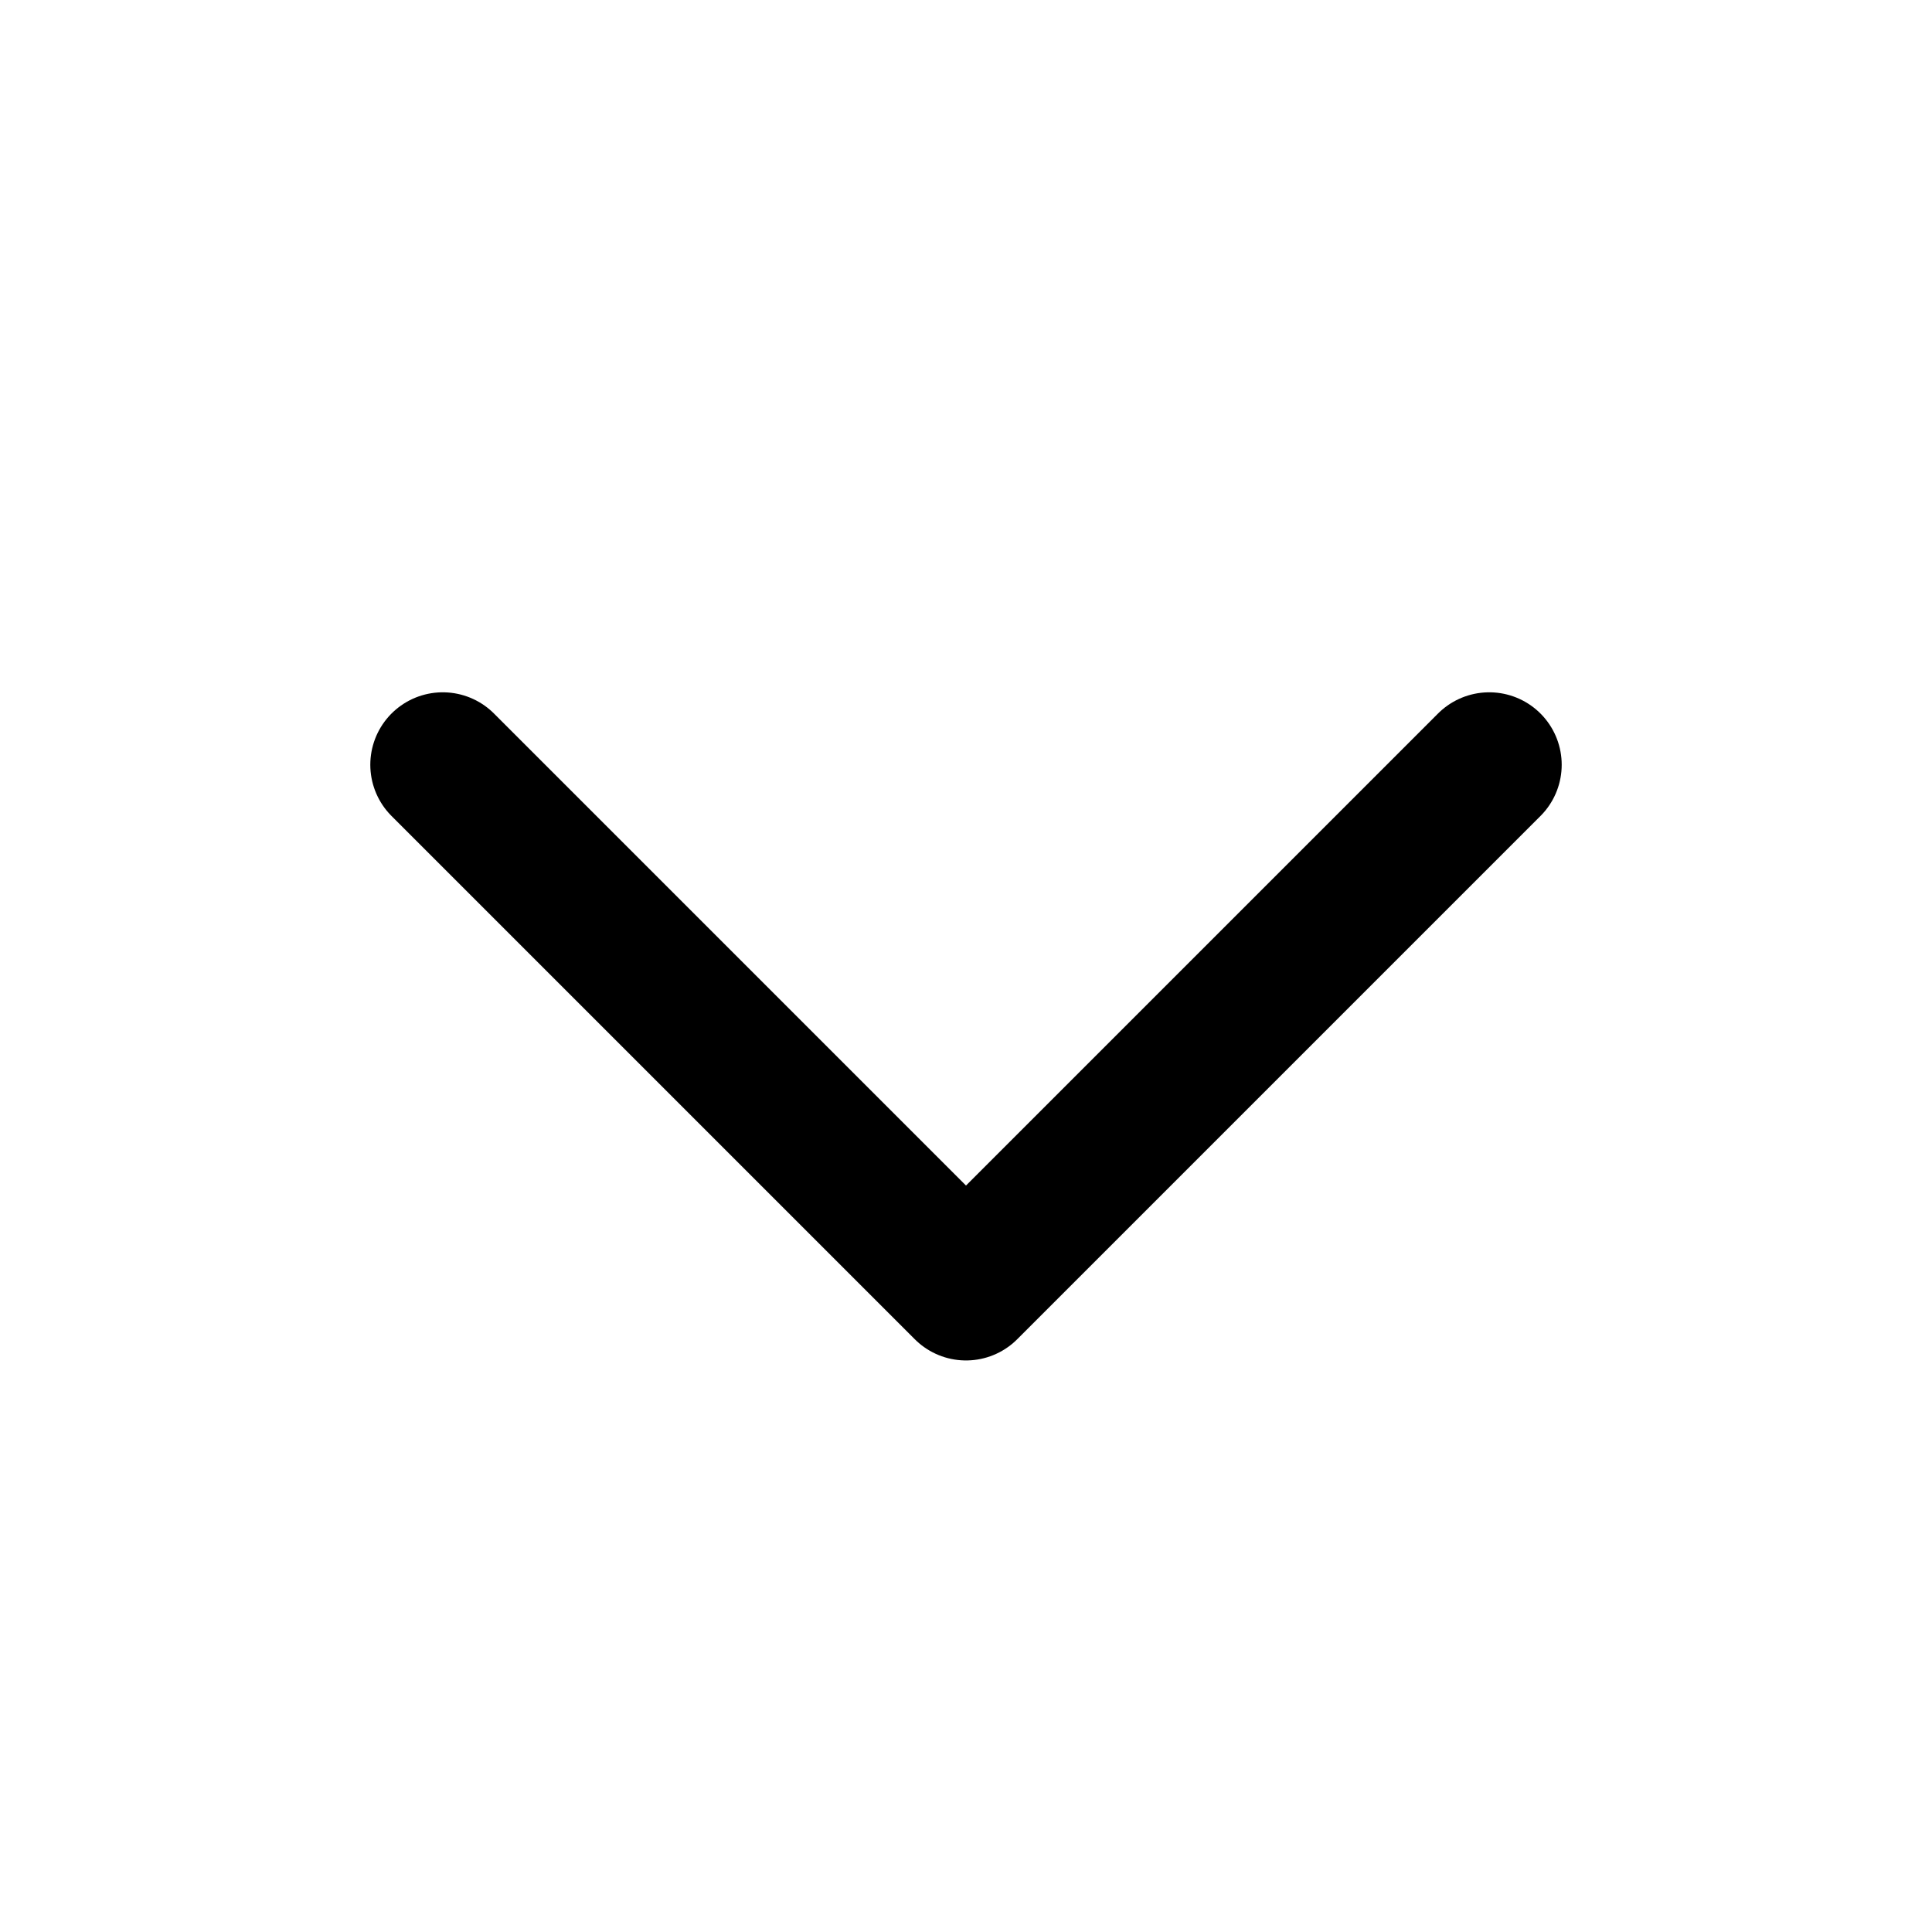
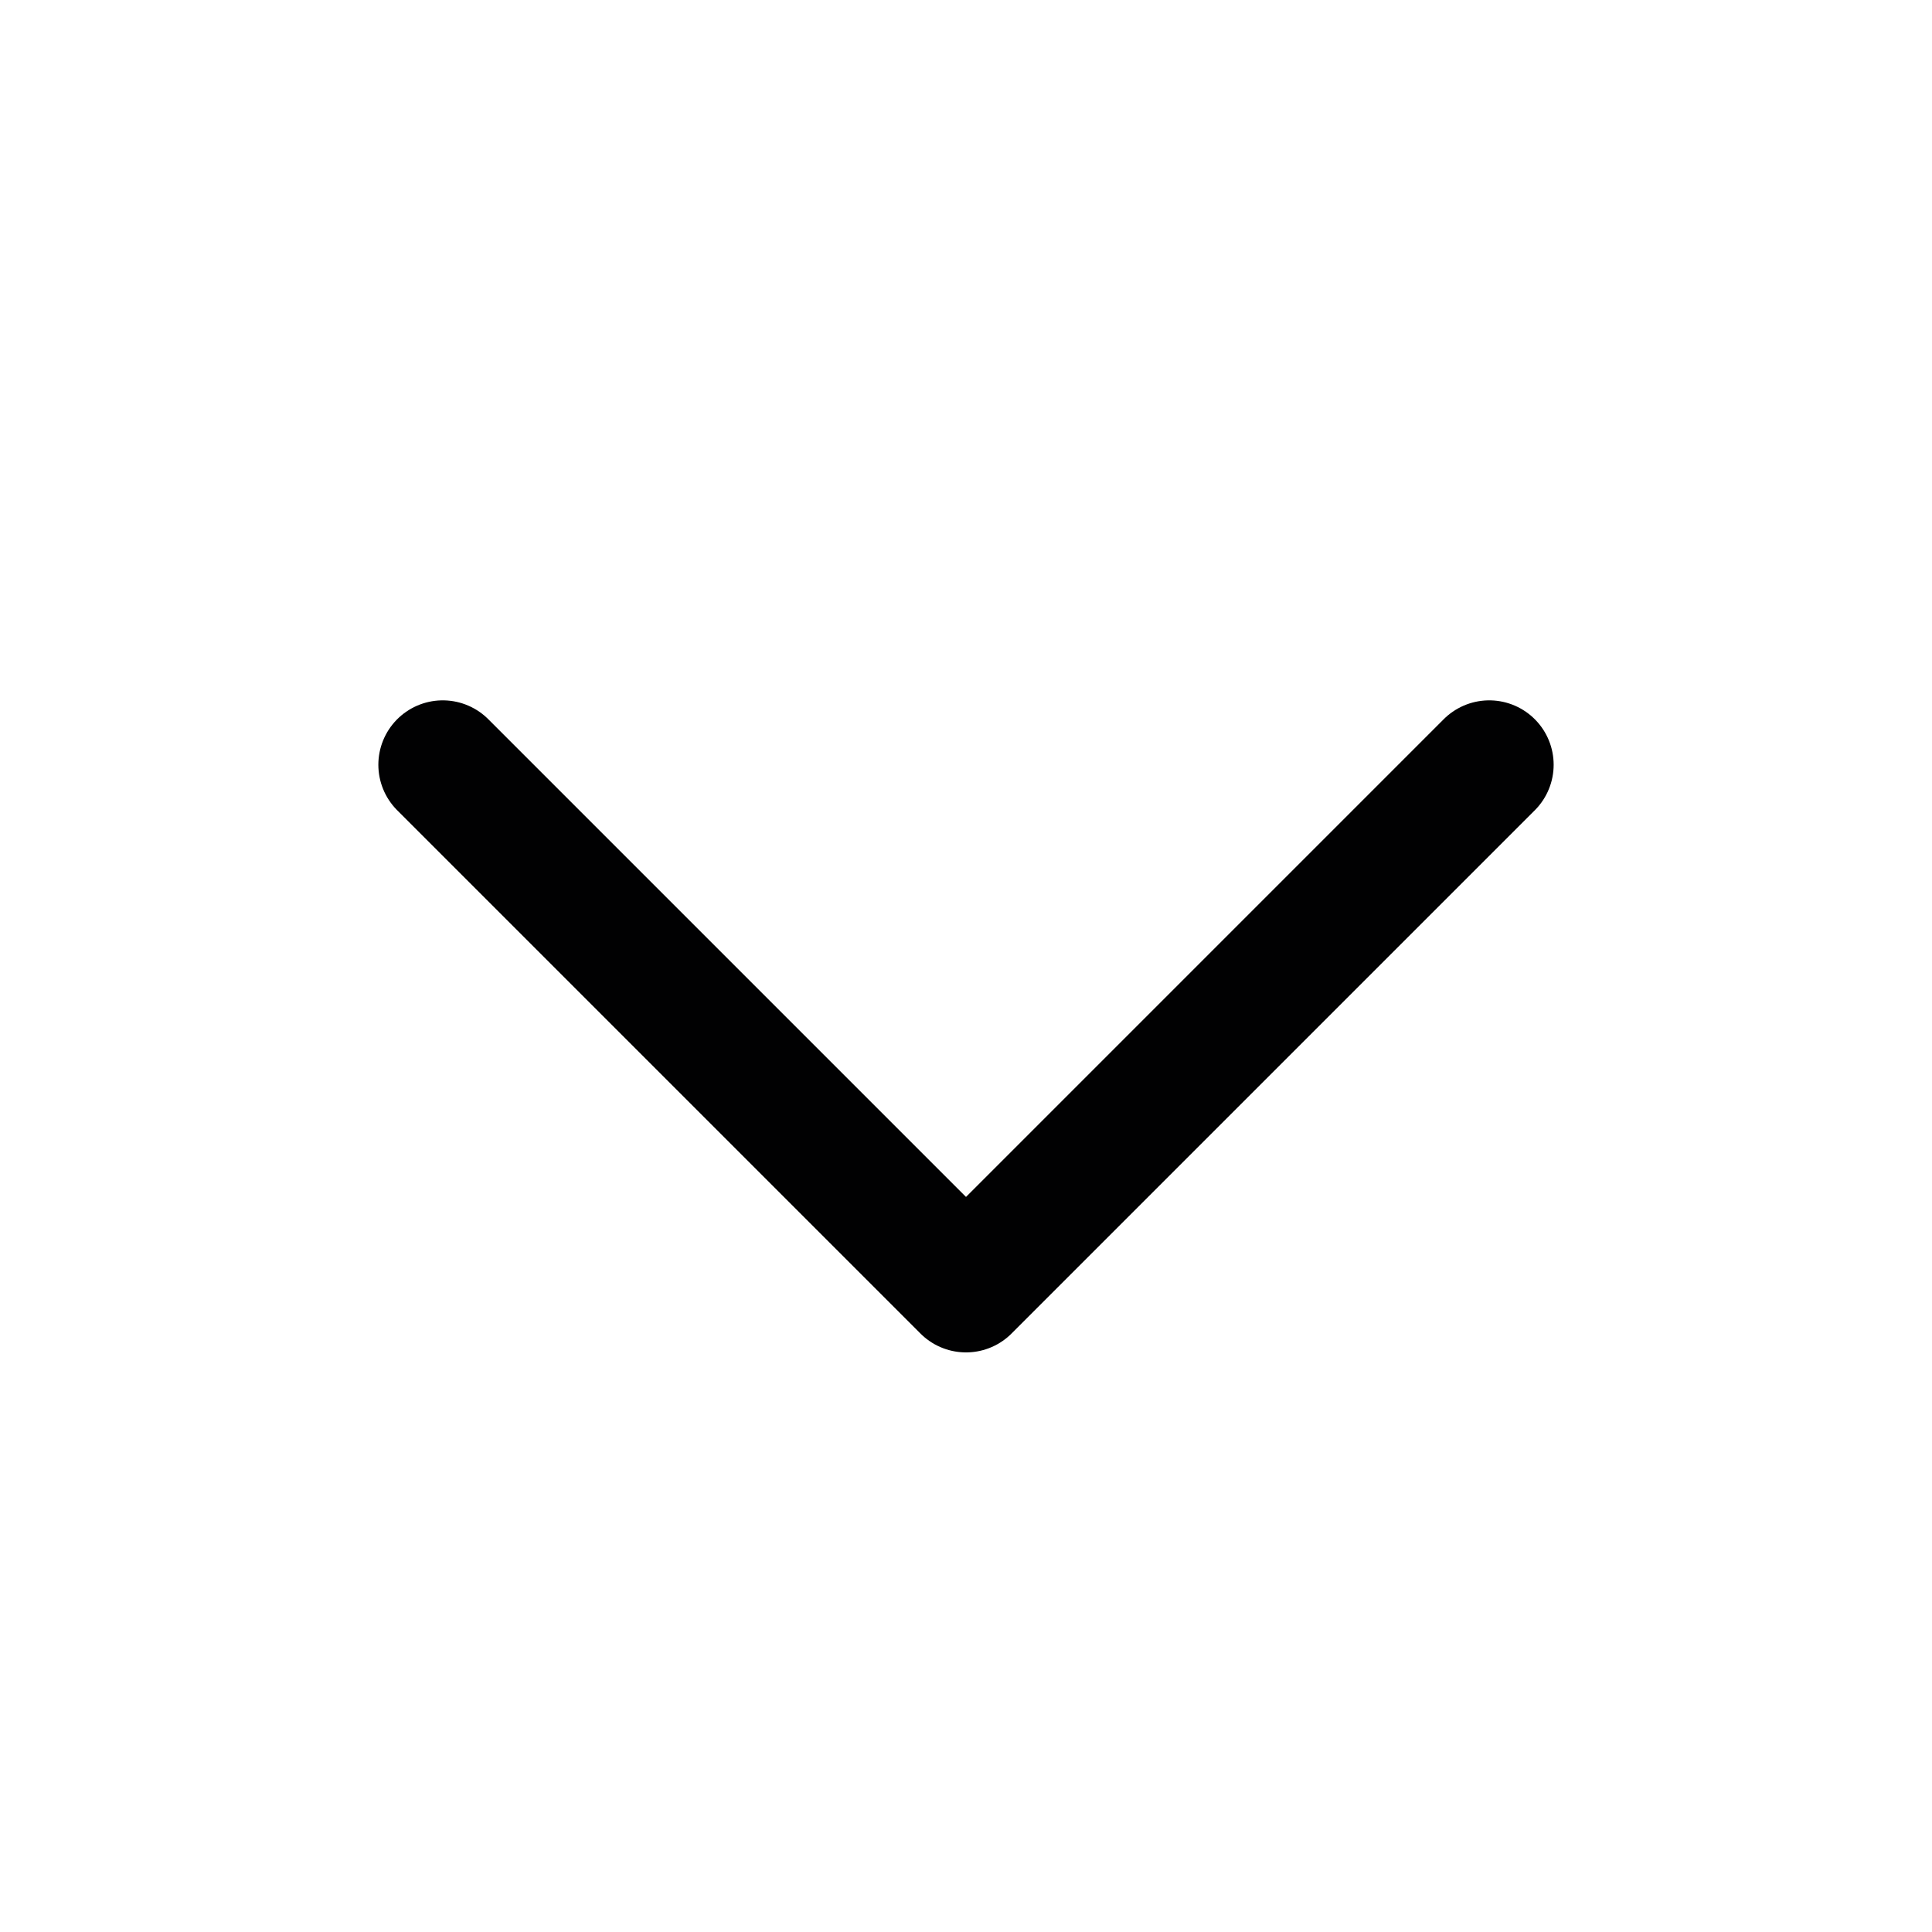
- <svg xmlns="http://www.w3.org/2000/svg" width="24" height="24" viewBox="0 0 24 24">
-   <path d="M5.5,9.5 L12,16 l6.5,-6.5" fill="none" stroke="currentColor" stroke-width="1.8" stroke-linecap="round" stroke-linejoin="round" />
+ <svg xmlns="http://www.w3.org/2000/svg" width="24" height="24" viewBox="0 0 24 24" fill="none" stroke="#010102" stroke-width="1.6" stroke-linecap="round" stroke-linejoin="round" color="#E8405A">
+   <path d="M5.5,9.5L12,16l6.5,-6.5" fill="none" stroke="#010102" stroke-width="1.6" stroke-linecap="round" stroke-linejoin="round" />
</svg>
